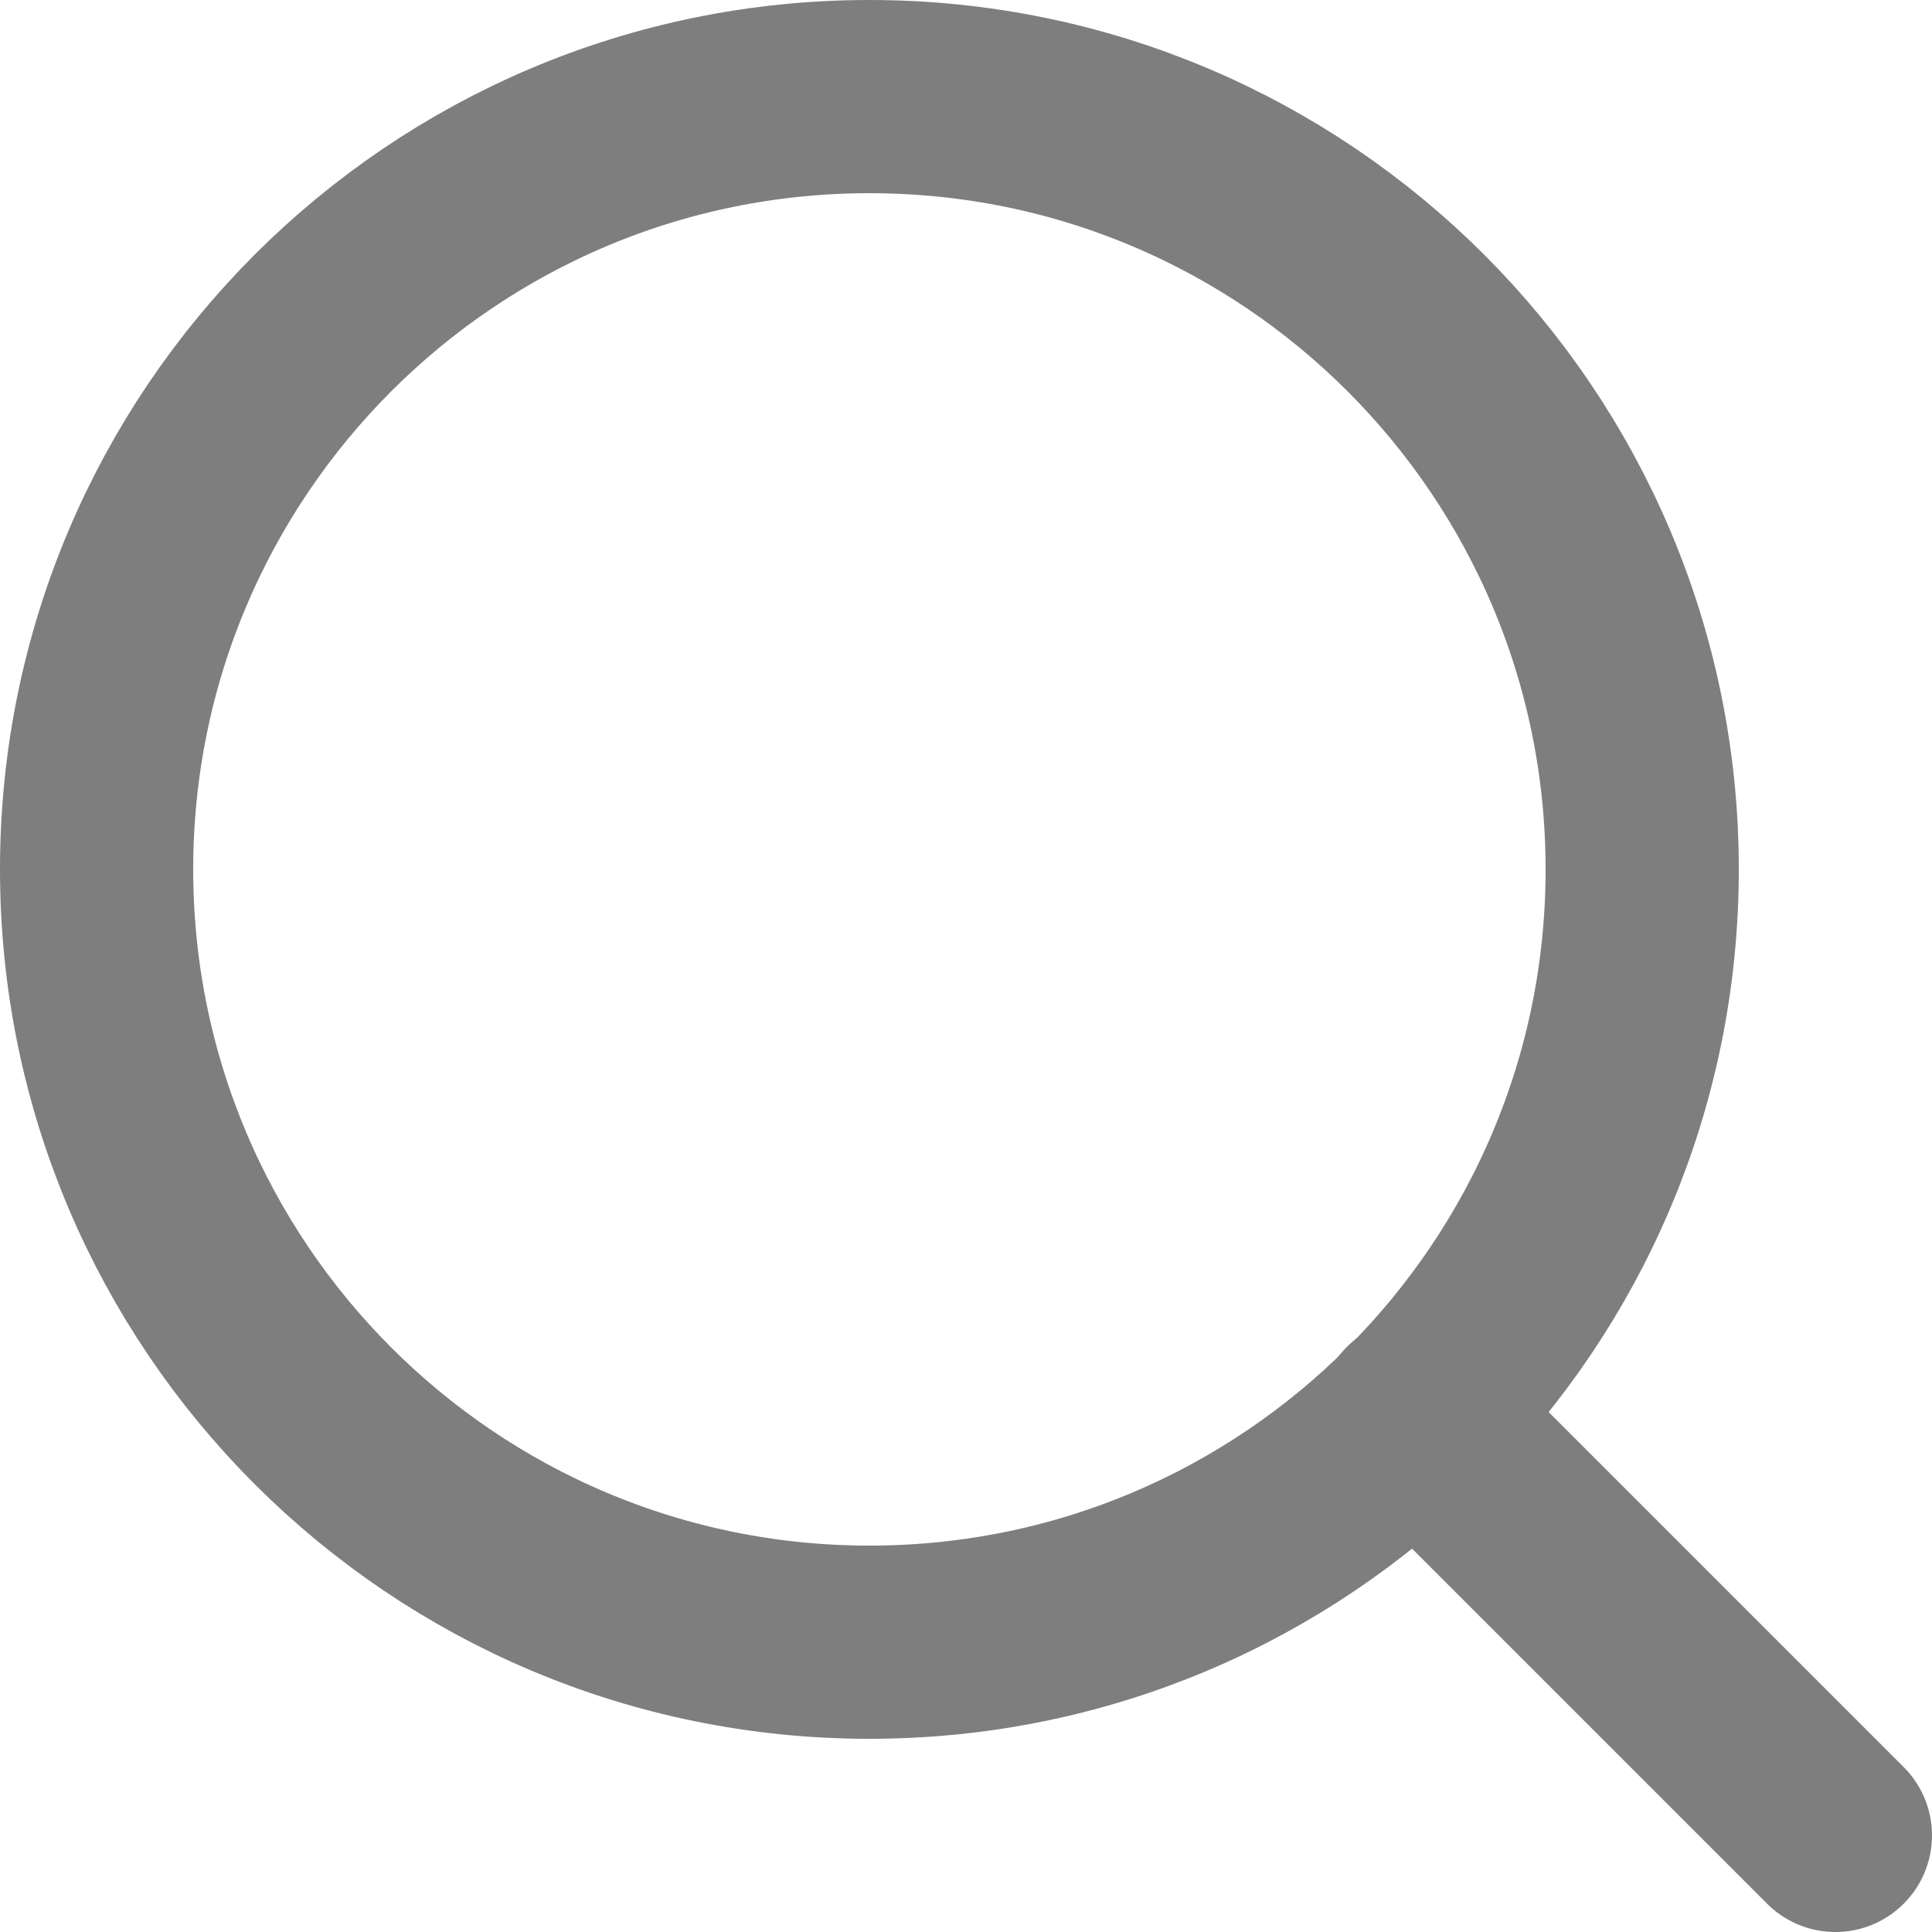
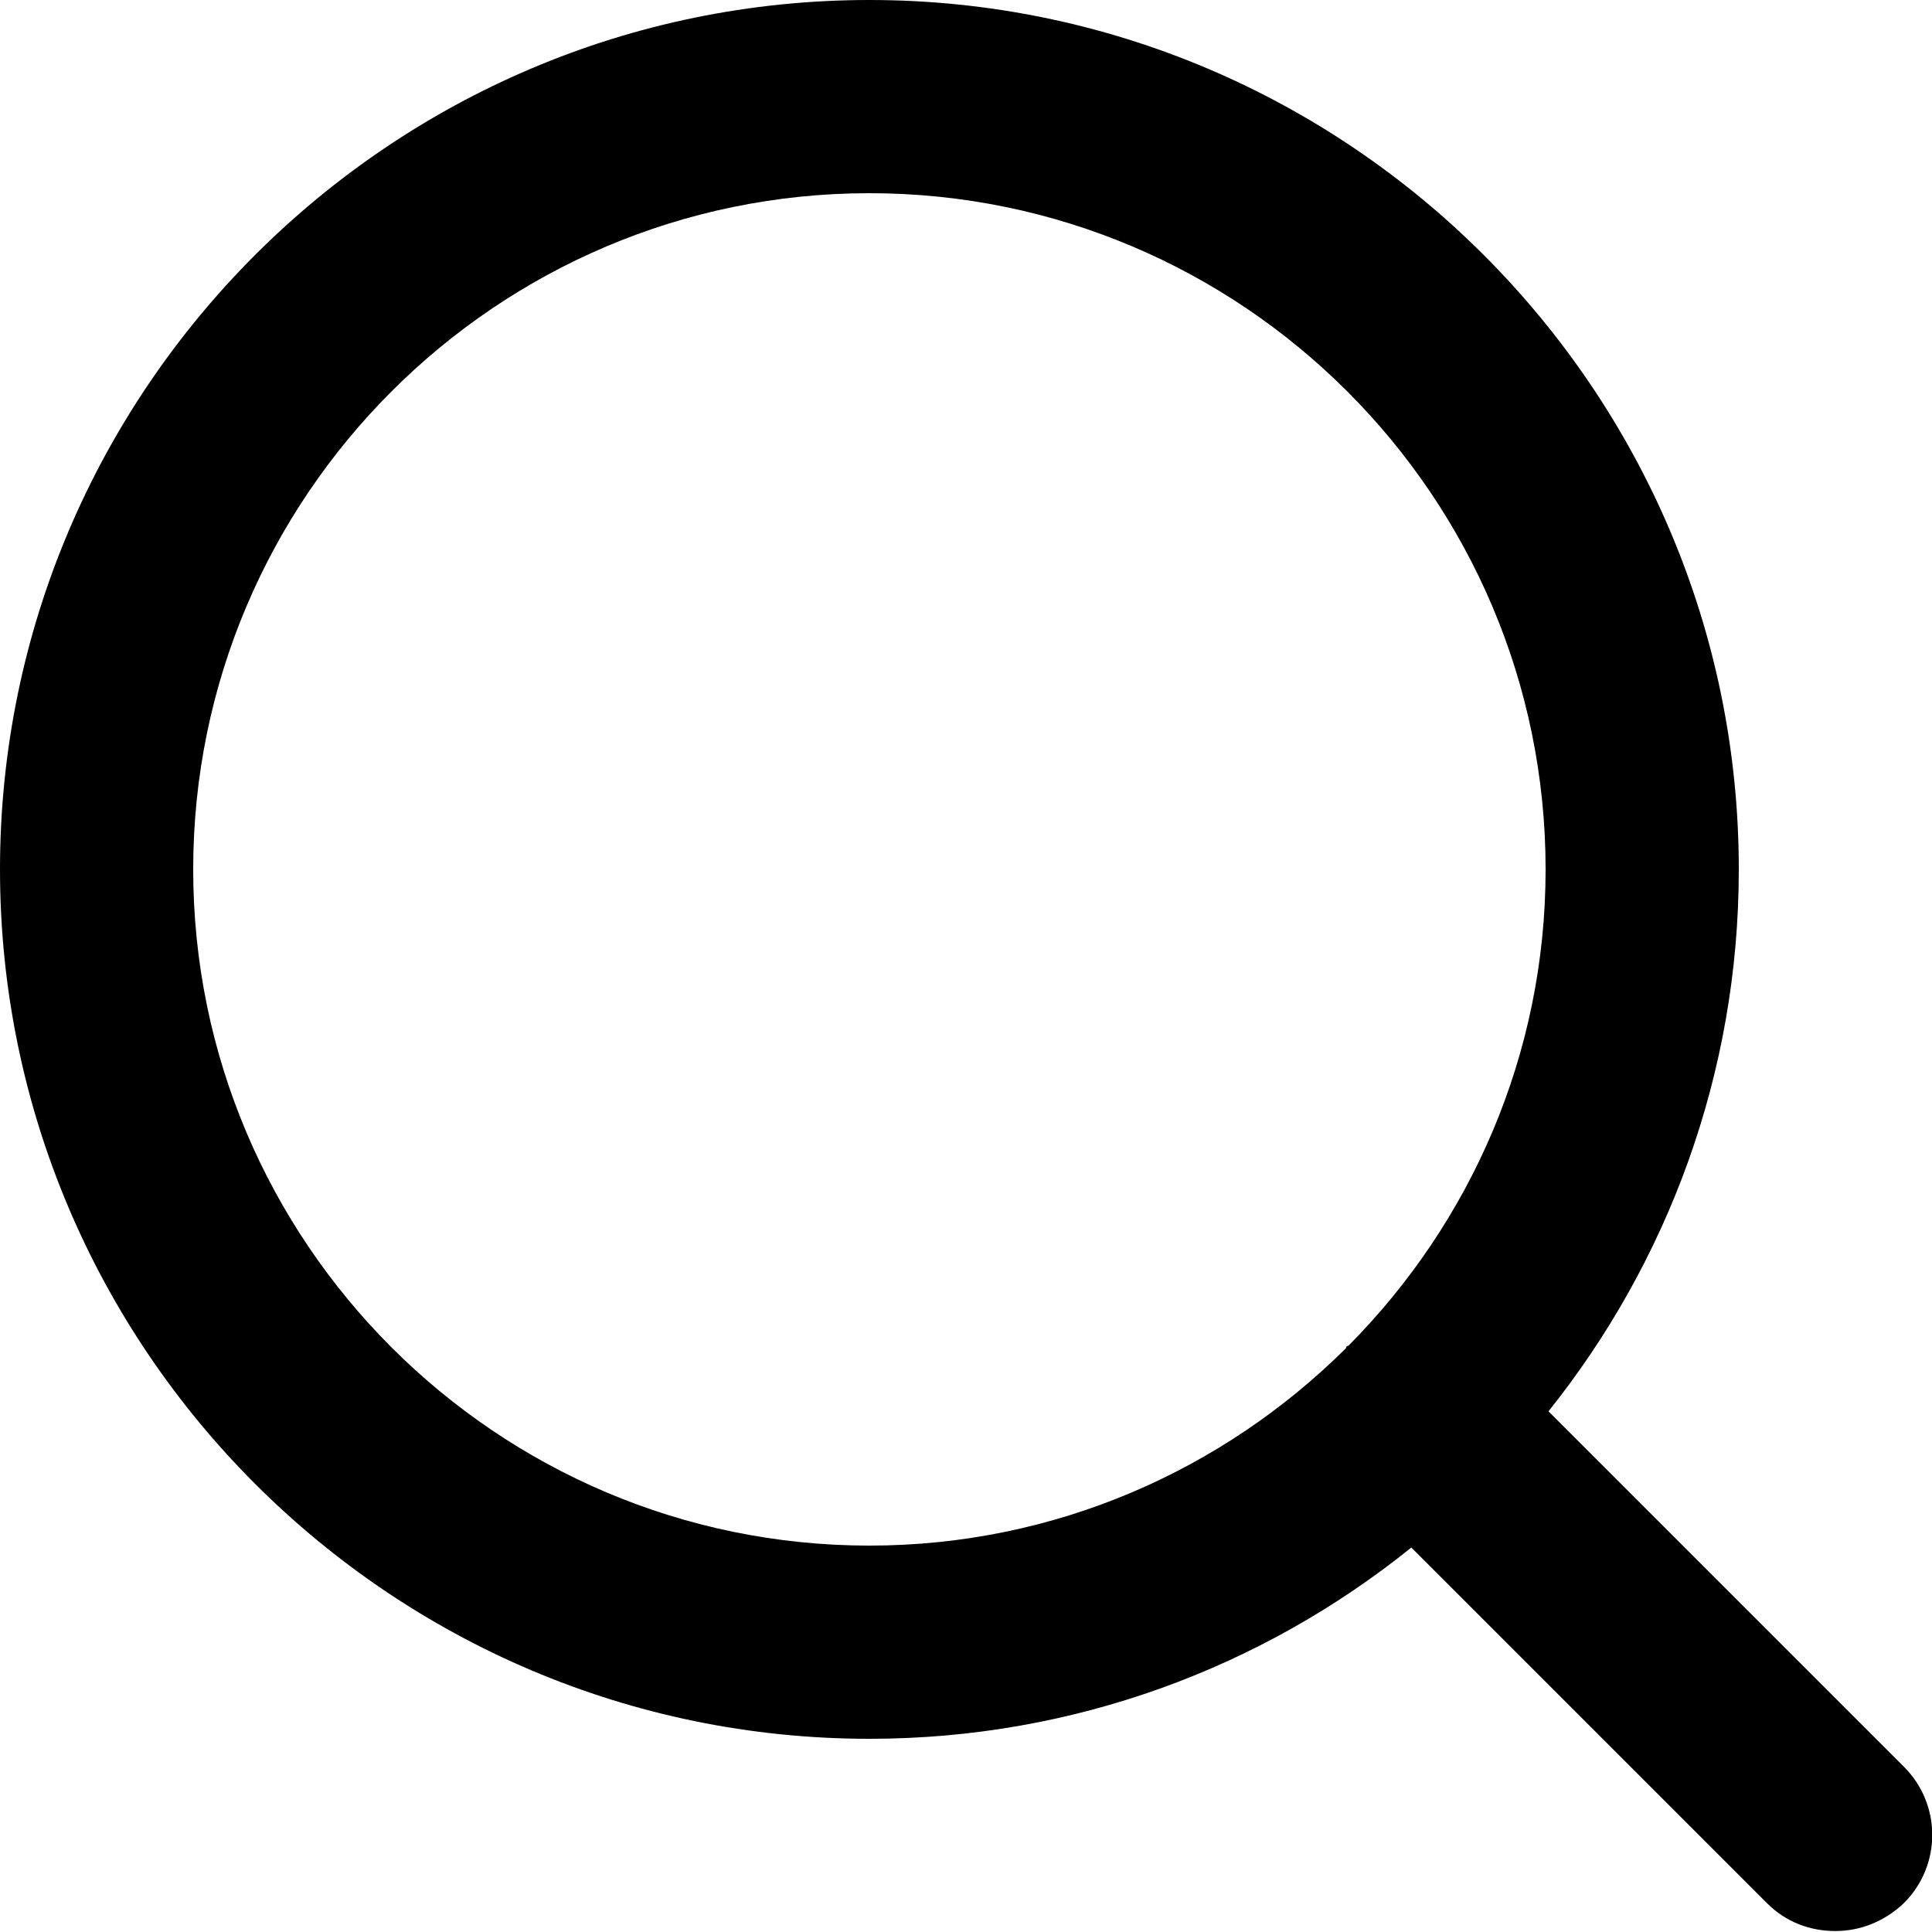
- <svg xmlns="http://www.w3.org/2000/svg" width="20" height="20" viewBox="0 0 20 20" fill="none">
-   <path d="M9 17C13.418 17 17 13.418 17 9C17 4.582 13.418 1 9 1C4.582 1 1 4.582 1 9C1 13.418 4.582 17 9 17Z" stroke="#7E7E7E" stroke-width="2" stroke-linecap="round" stroke-linejoin="round" />
-   <path d="M19 19L14.65 14.65" stroke="#7E7E7E" stroke-width="2" stroke-linecap="round" stroke-linejoin="round" />
+ <svg xmlns="http://www.w3.org/2000/svg" id="a" viewBox="0 0 20 20">
+   <path d="M19.71,18.29l-3.68-3.68c1.23-1.54,1.97-3.49,1.97-5.61C18,4.04,13.96,0,9,0S0,4.04,0,9s4.04,9,9,9c2.12,0,4.07-.74,5.61-1.98l3.68,3.68c.2,.2,.45,.29,.71,.29s.51-.1,.71-.29c.39-.39,.39-1.02,0-1.41ZM2,9c0-3.86,3.14-7,7-7s7,3.14,7,7c0,1.92-.78,3.66-2.04,4.93,0,0-.01,0-.02,.01s0,.01-.01,.02c-1.27,1.26-3.01,2.04-4.93,2.04-3.86,0-7-3.14-7-7Z" fill="currentColor" />
</svg>
